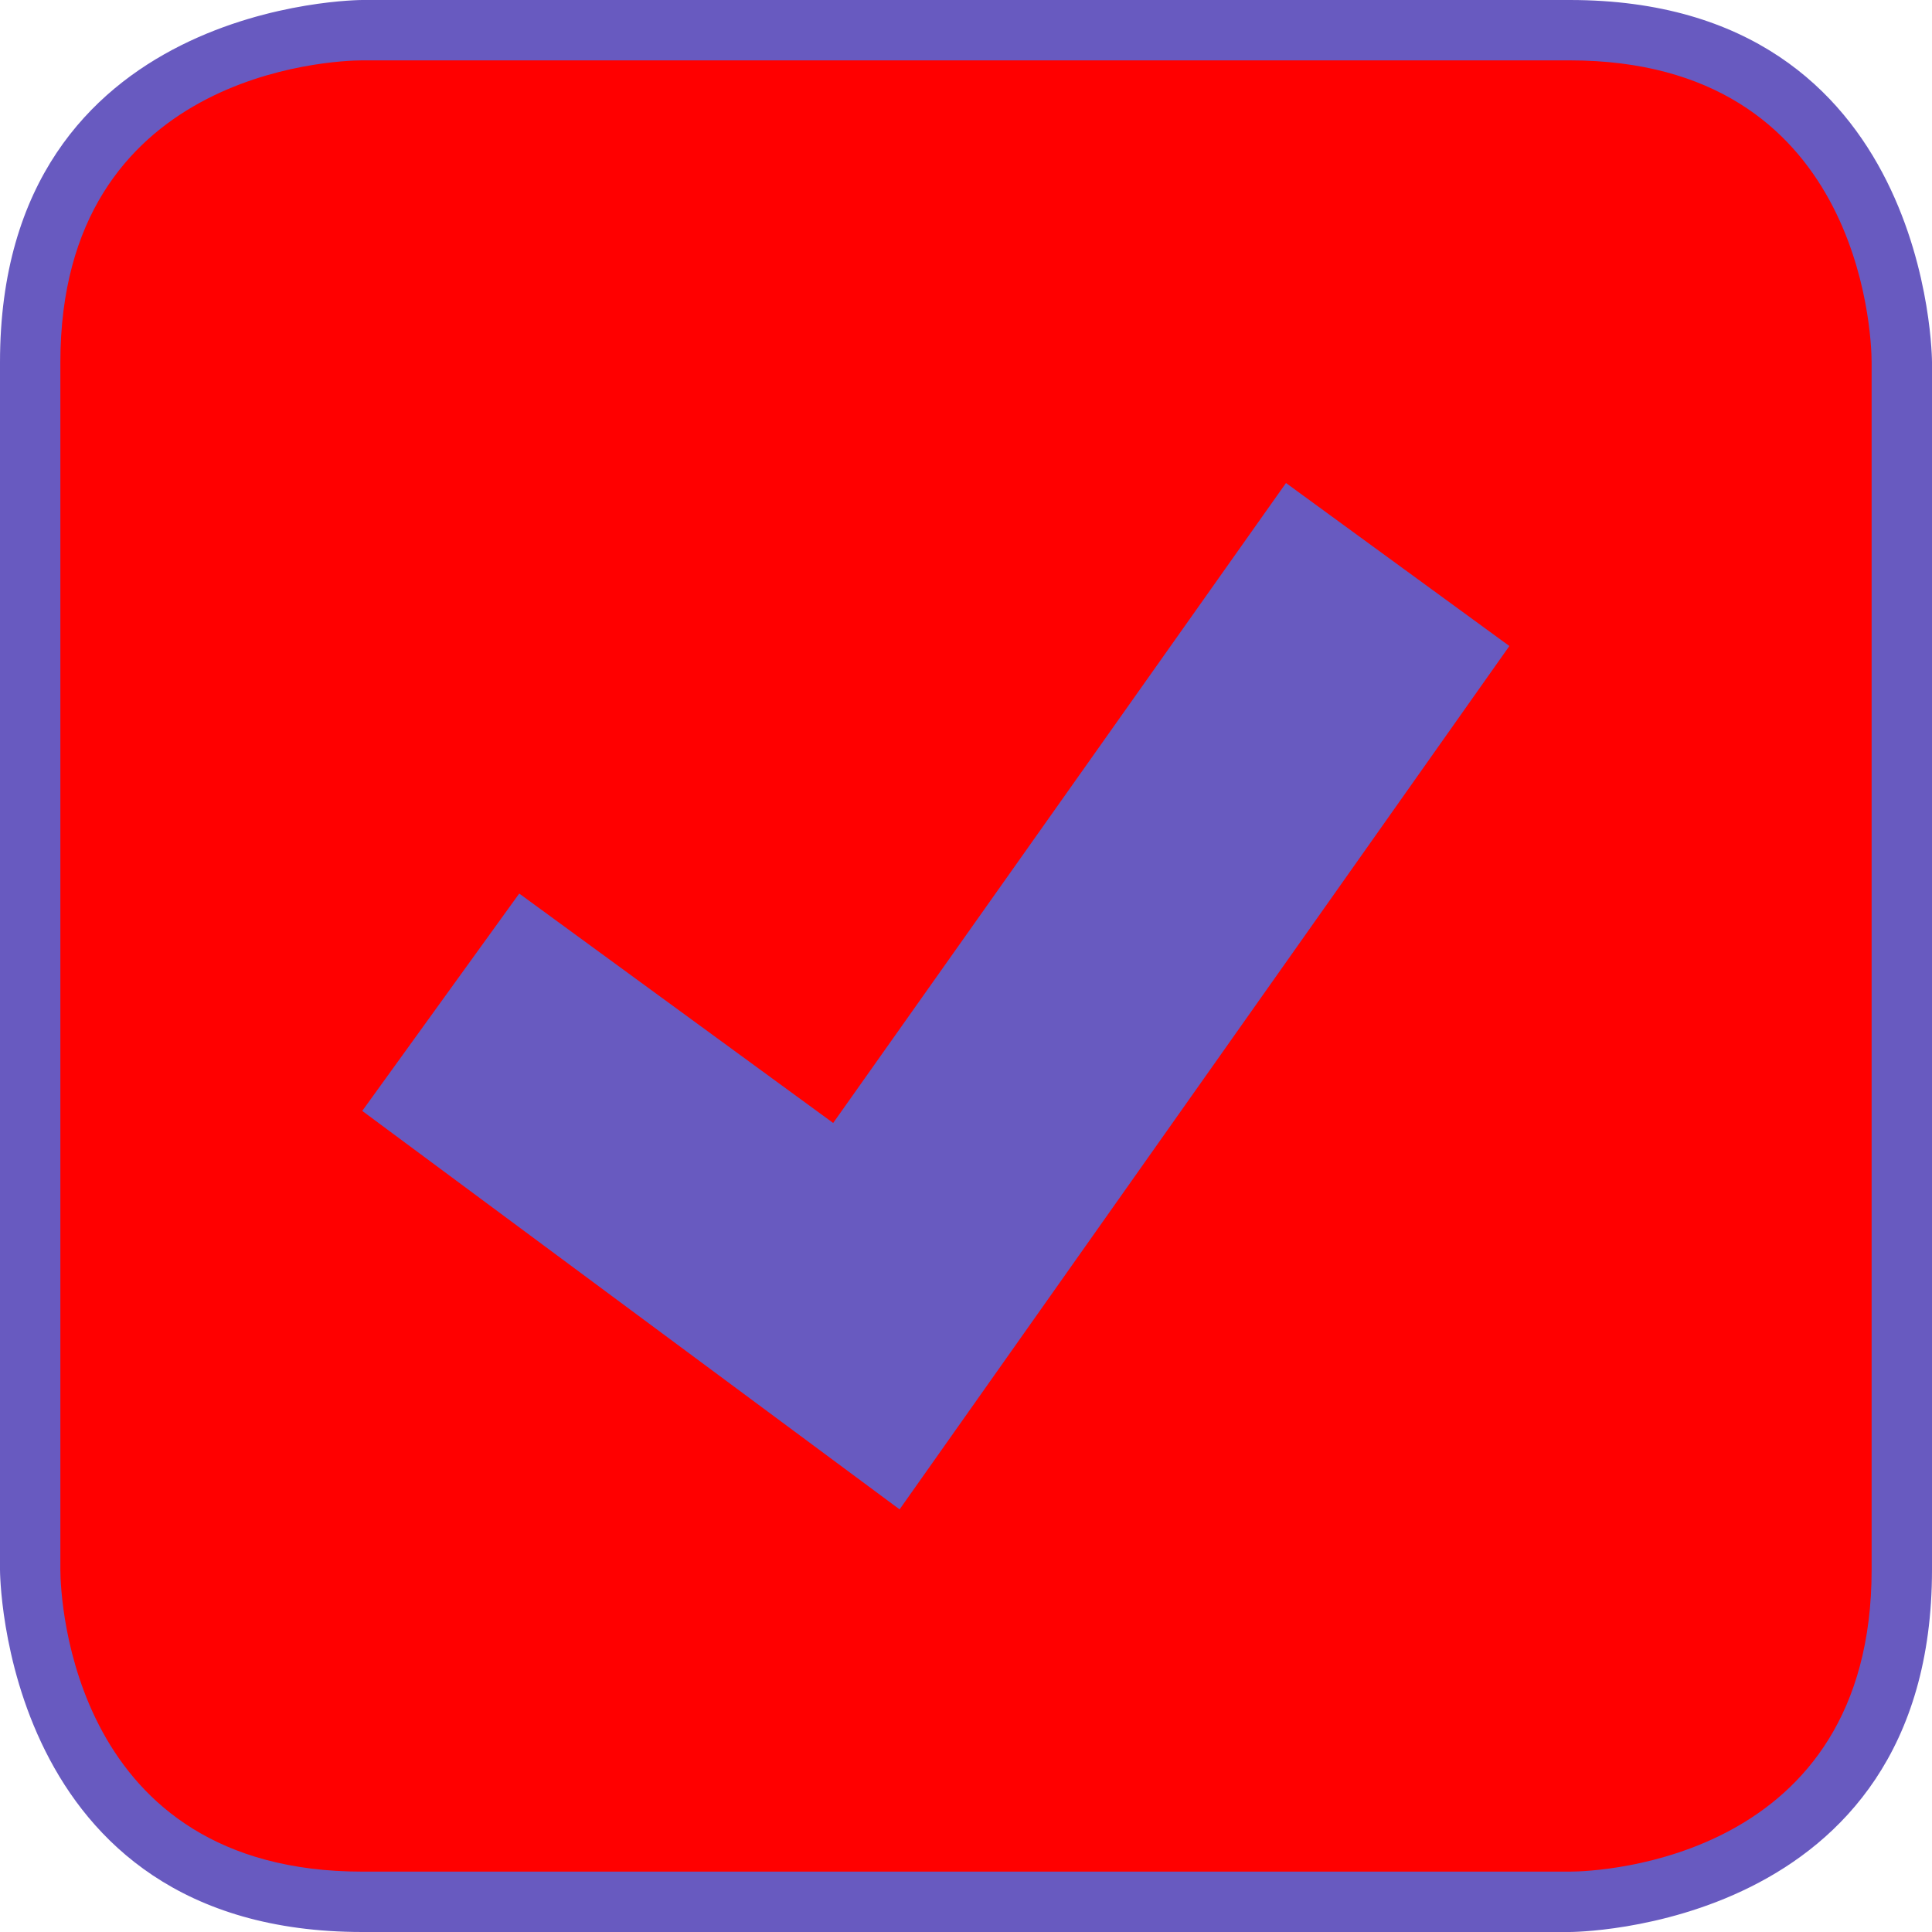
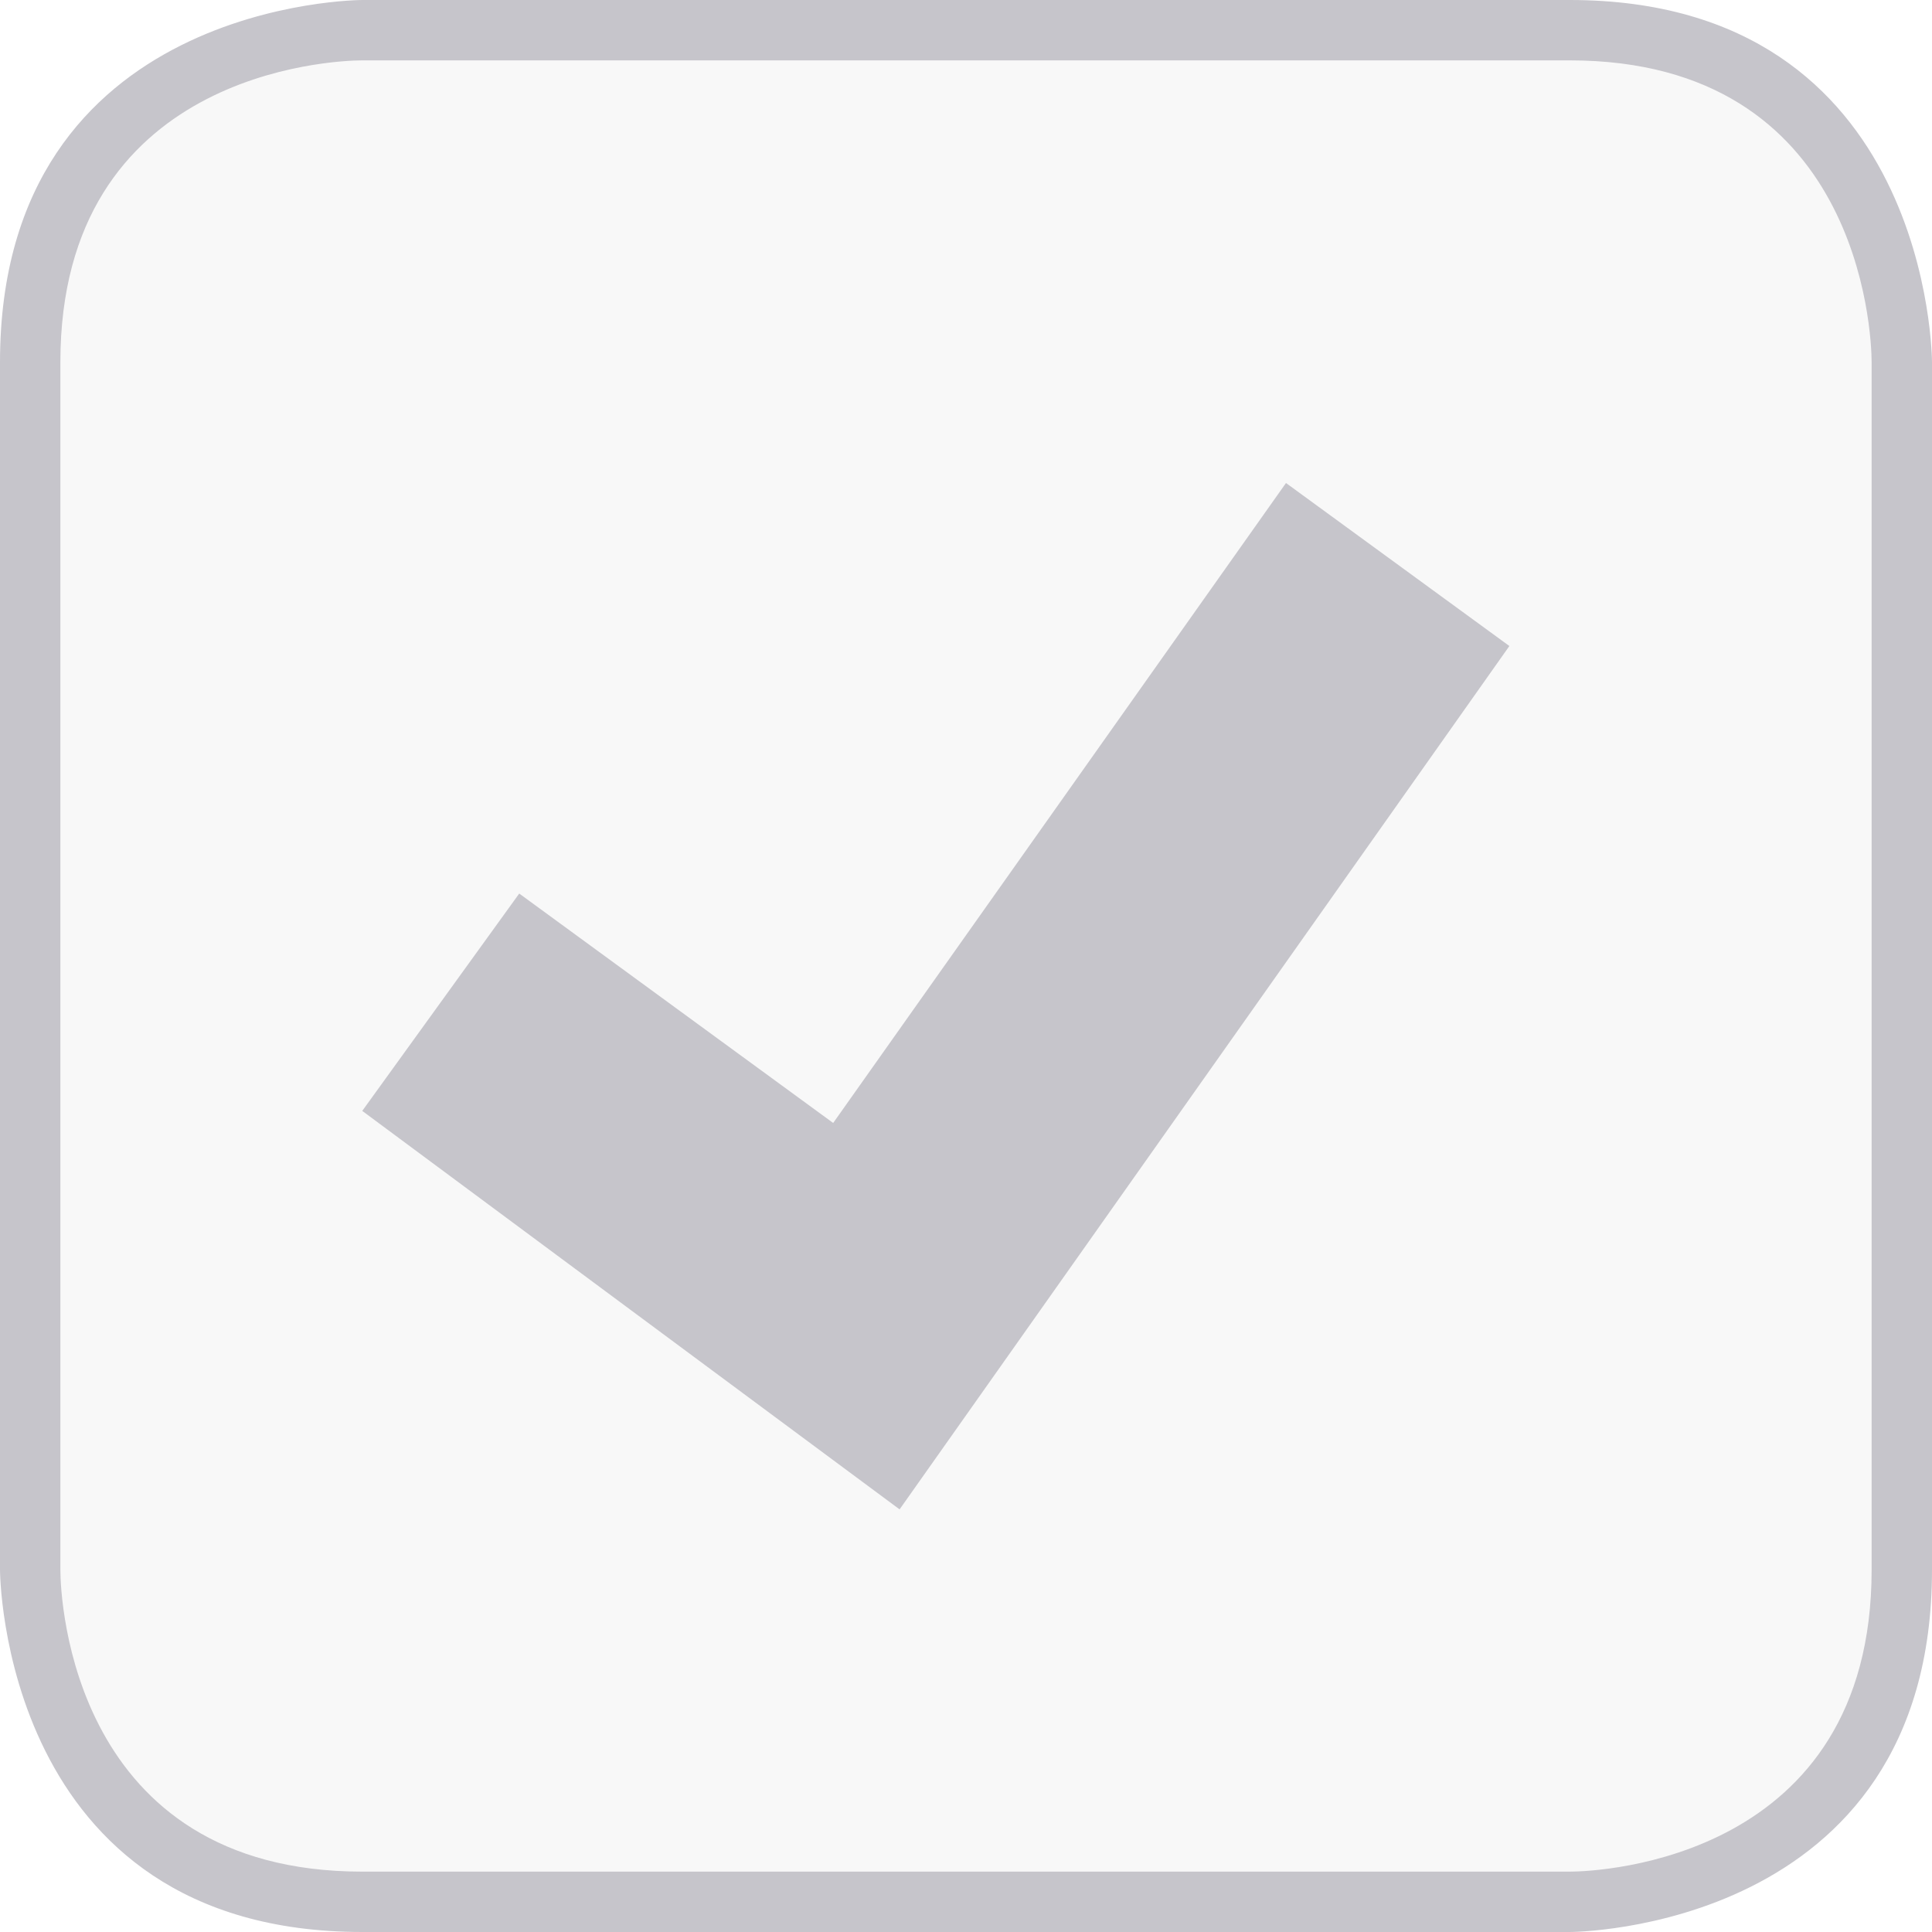
<svg xmlns="http://www.w3.org/2000/svg" version="1.0" x="0px" y="0px" width="32px" height="32px" viewBox="0 0 32 32" enable-background="new 0 0 32 32" xml:space="preserve">
  <g>
-     <path fill="red" d="M6,31.5c-5.4,0-5.5-5.3-5.5-5.5V6c0-5.4,5.3-5.5,5.5-5.5h20c5.4,0,5.5,5.3,5.5,5.5v20 c0,5.4-5.3,5.5-5.5,5.5H6z" />
-     <path fill="#685AC0" d="M26,1c4.8,0,5,4.5,5,5v20c0,4.8-4.5,5-5,5H6c-4.8,0-5-4.5-5-5V6c0-4.8,4.5-5,5-5H26 M26,0H6c0,0-6,0-6,6 v20c0,0,0,6,6,6h20c0,0,6,0,6-6V6C32,6,32,0,26,0L26,0z" />
+     <path fill="#f8f8f8" d="M6,31.5c-5.4,0-5.5-5.3-5.5-5.5V6c0-5.4,5.3-5.5,5.5-5.5h20c5.4,0,5.5,5.3,5.5,5.5v20 c0,5.4-5.3,5.5-5.5,5.5H6z" />
+     <path fill="#c6c5cb" d="M26,1c4.8,0,5,4.5,5,5v20c0,4.8-4.5,5-5,5H6c-4.8,0-5-4.5-5-5V6c0-4.8,4.5-5,5-5H26 M26,0H6c0,0-6,0-6,6 v20c0,0,0,6,6,6h20c0,0,6,0,6-6V6C32,6,32,0,26,0L26,0z" />
  </g>
-   <polygon fill="#685AC0" points="21.3,8 13.8,18.6 8.6,14.8 6,18.4 14.9,25 25,10.7  " />
+   <polygon fill="#c6c5cb" points="21.3,8 13.8,18.6 8.6,14.8 6,18.4 14.9,25 25,10.7" />
</svg>
